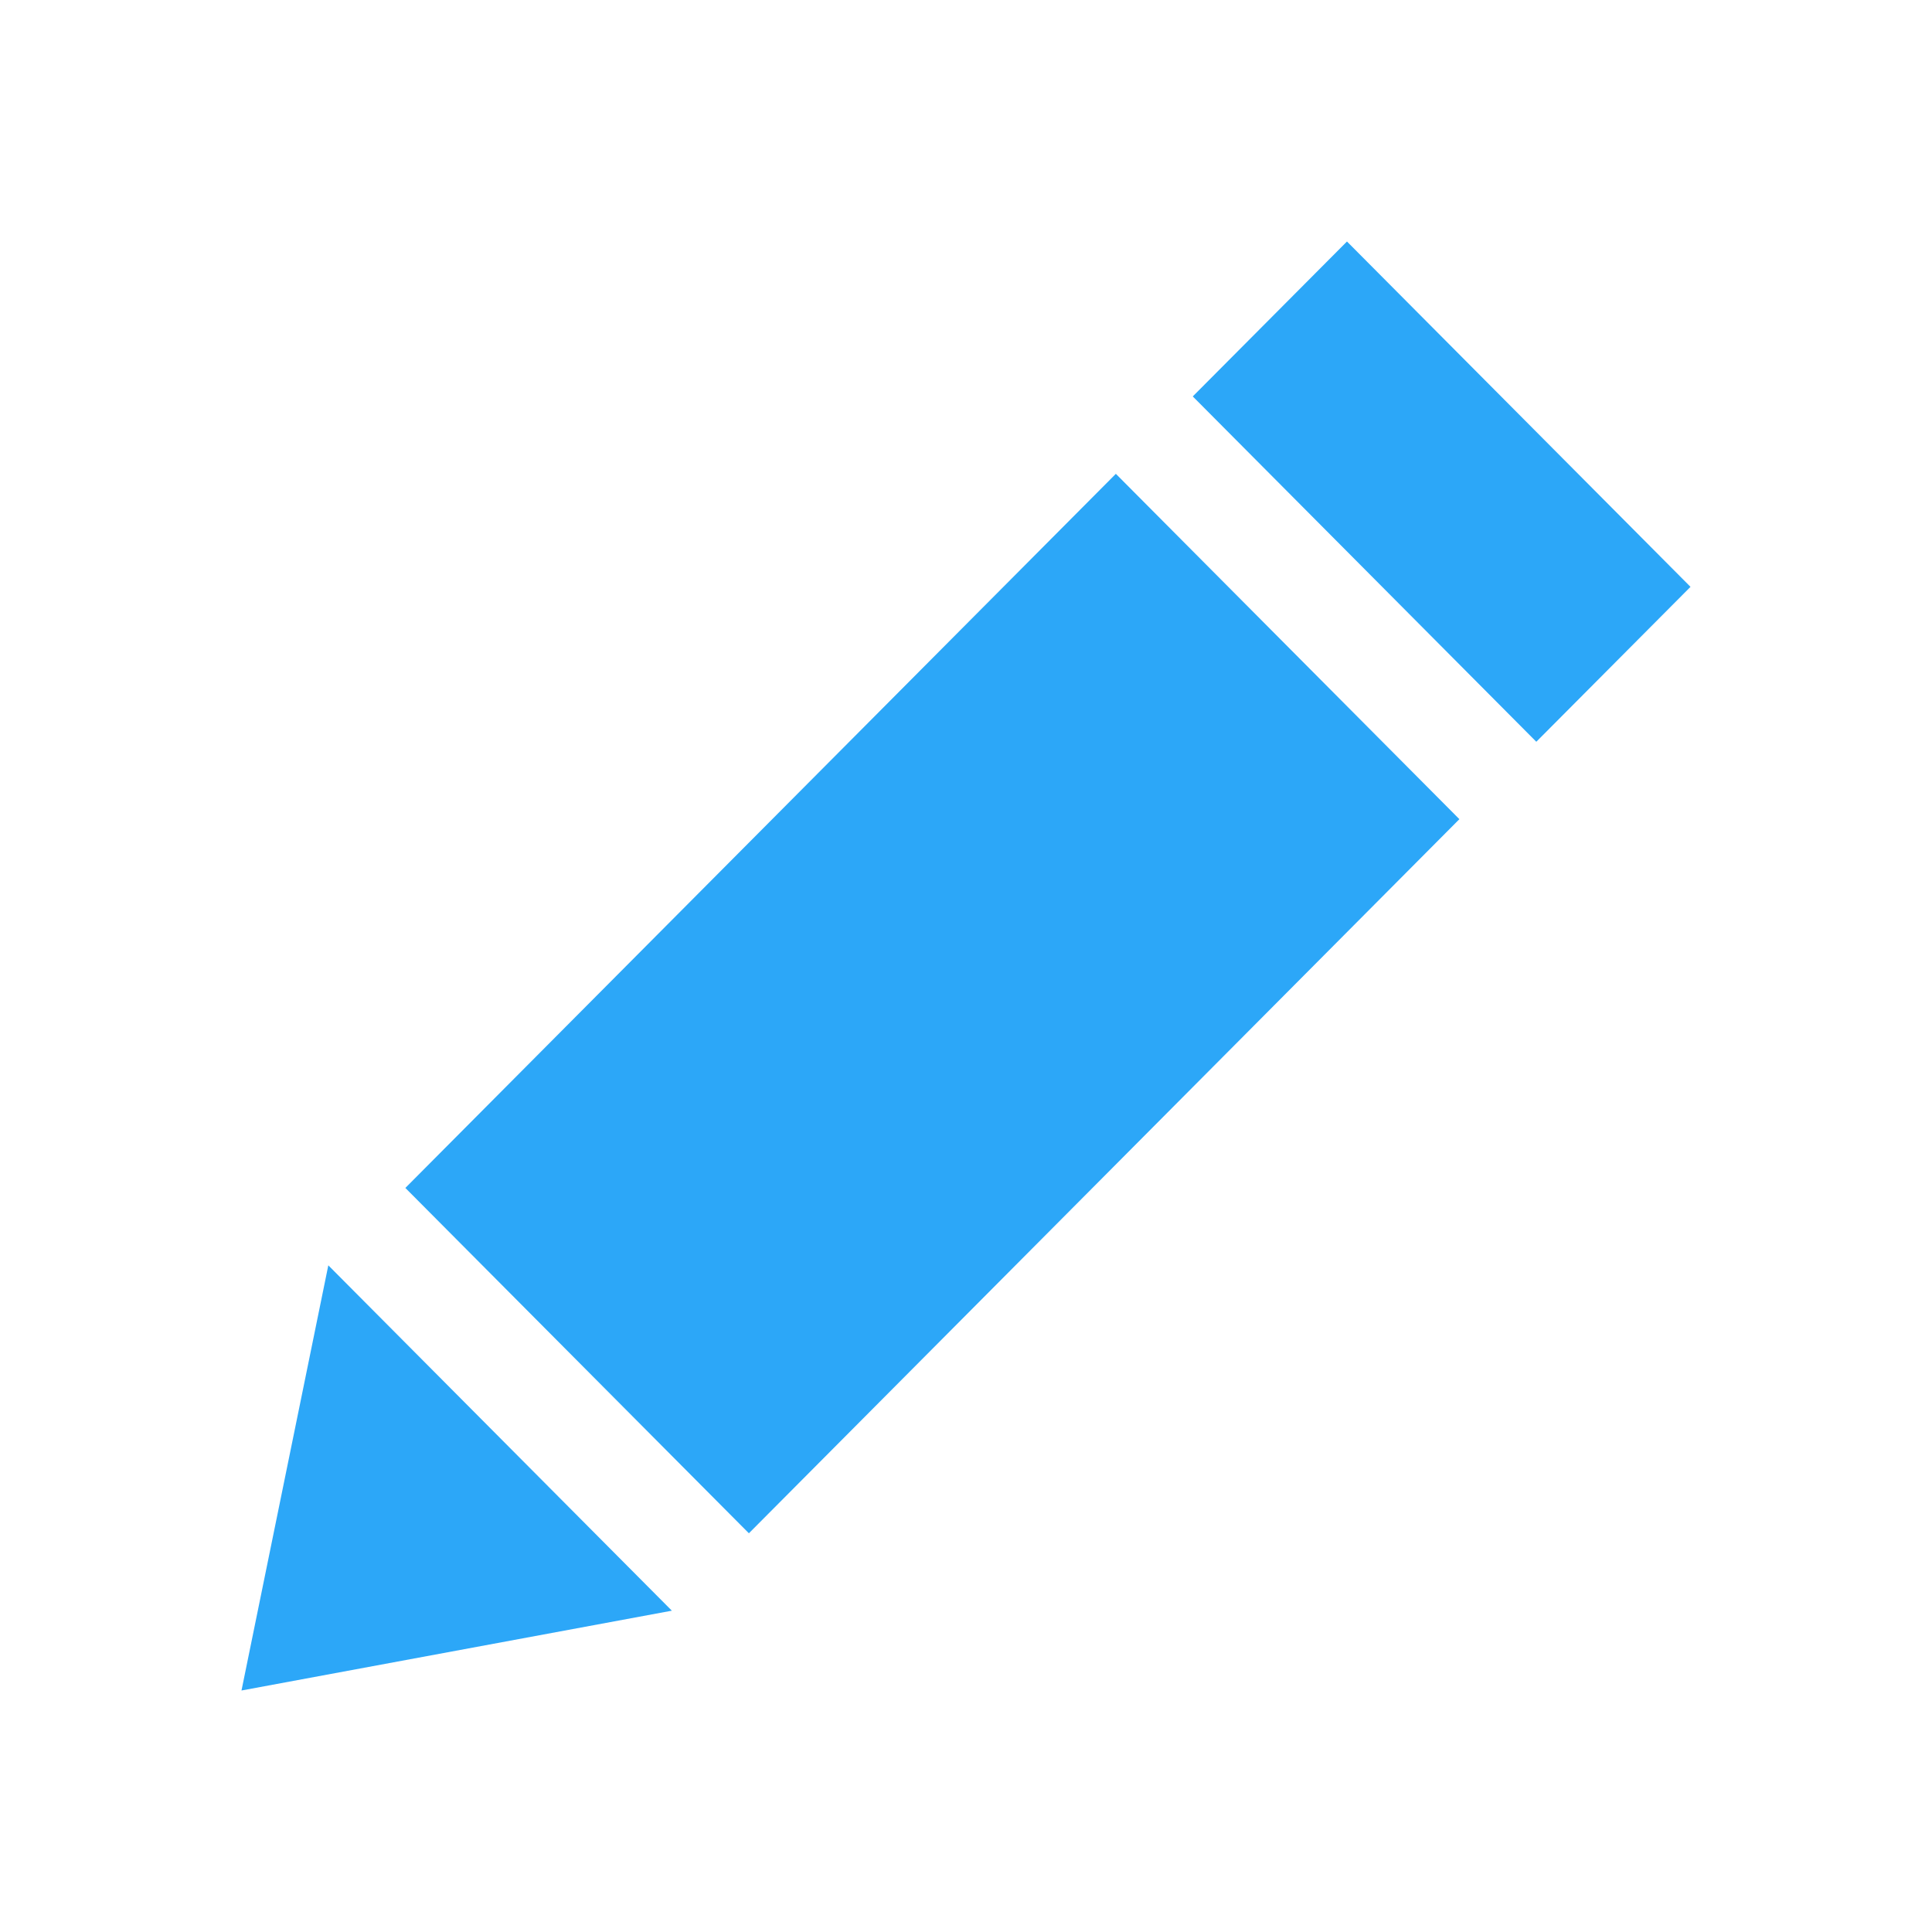
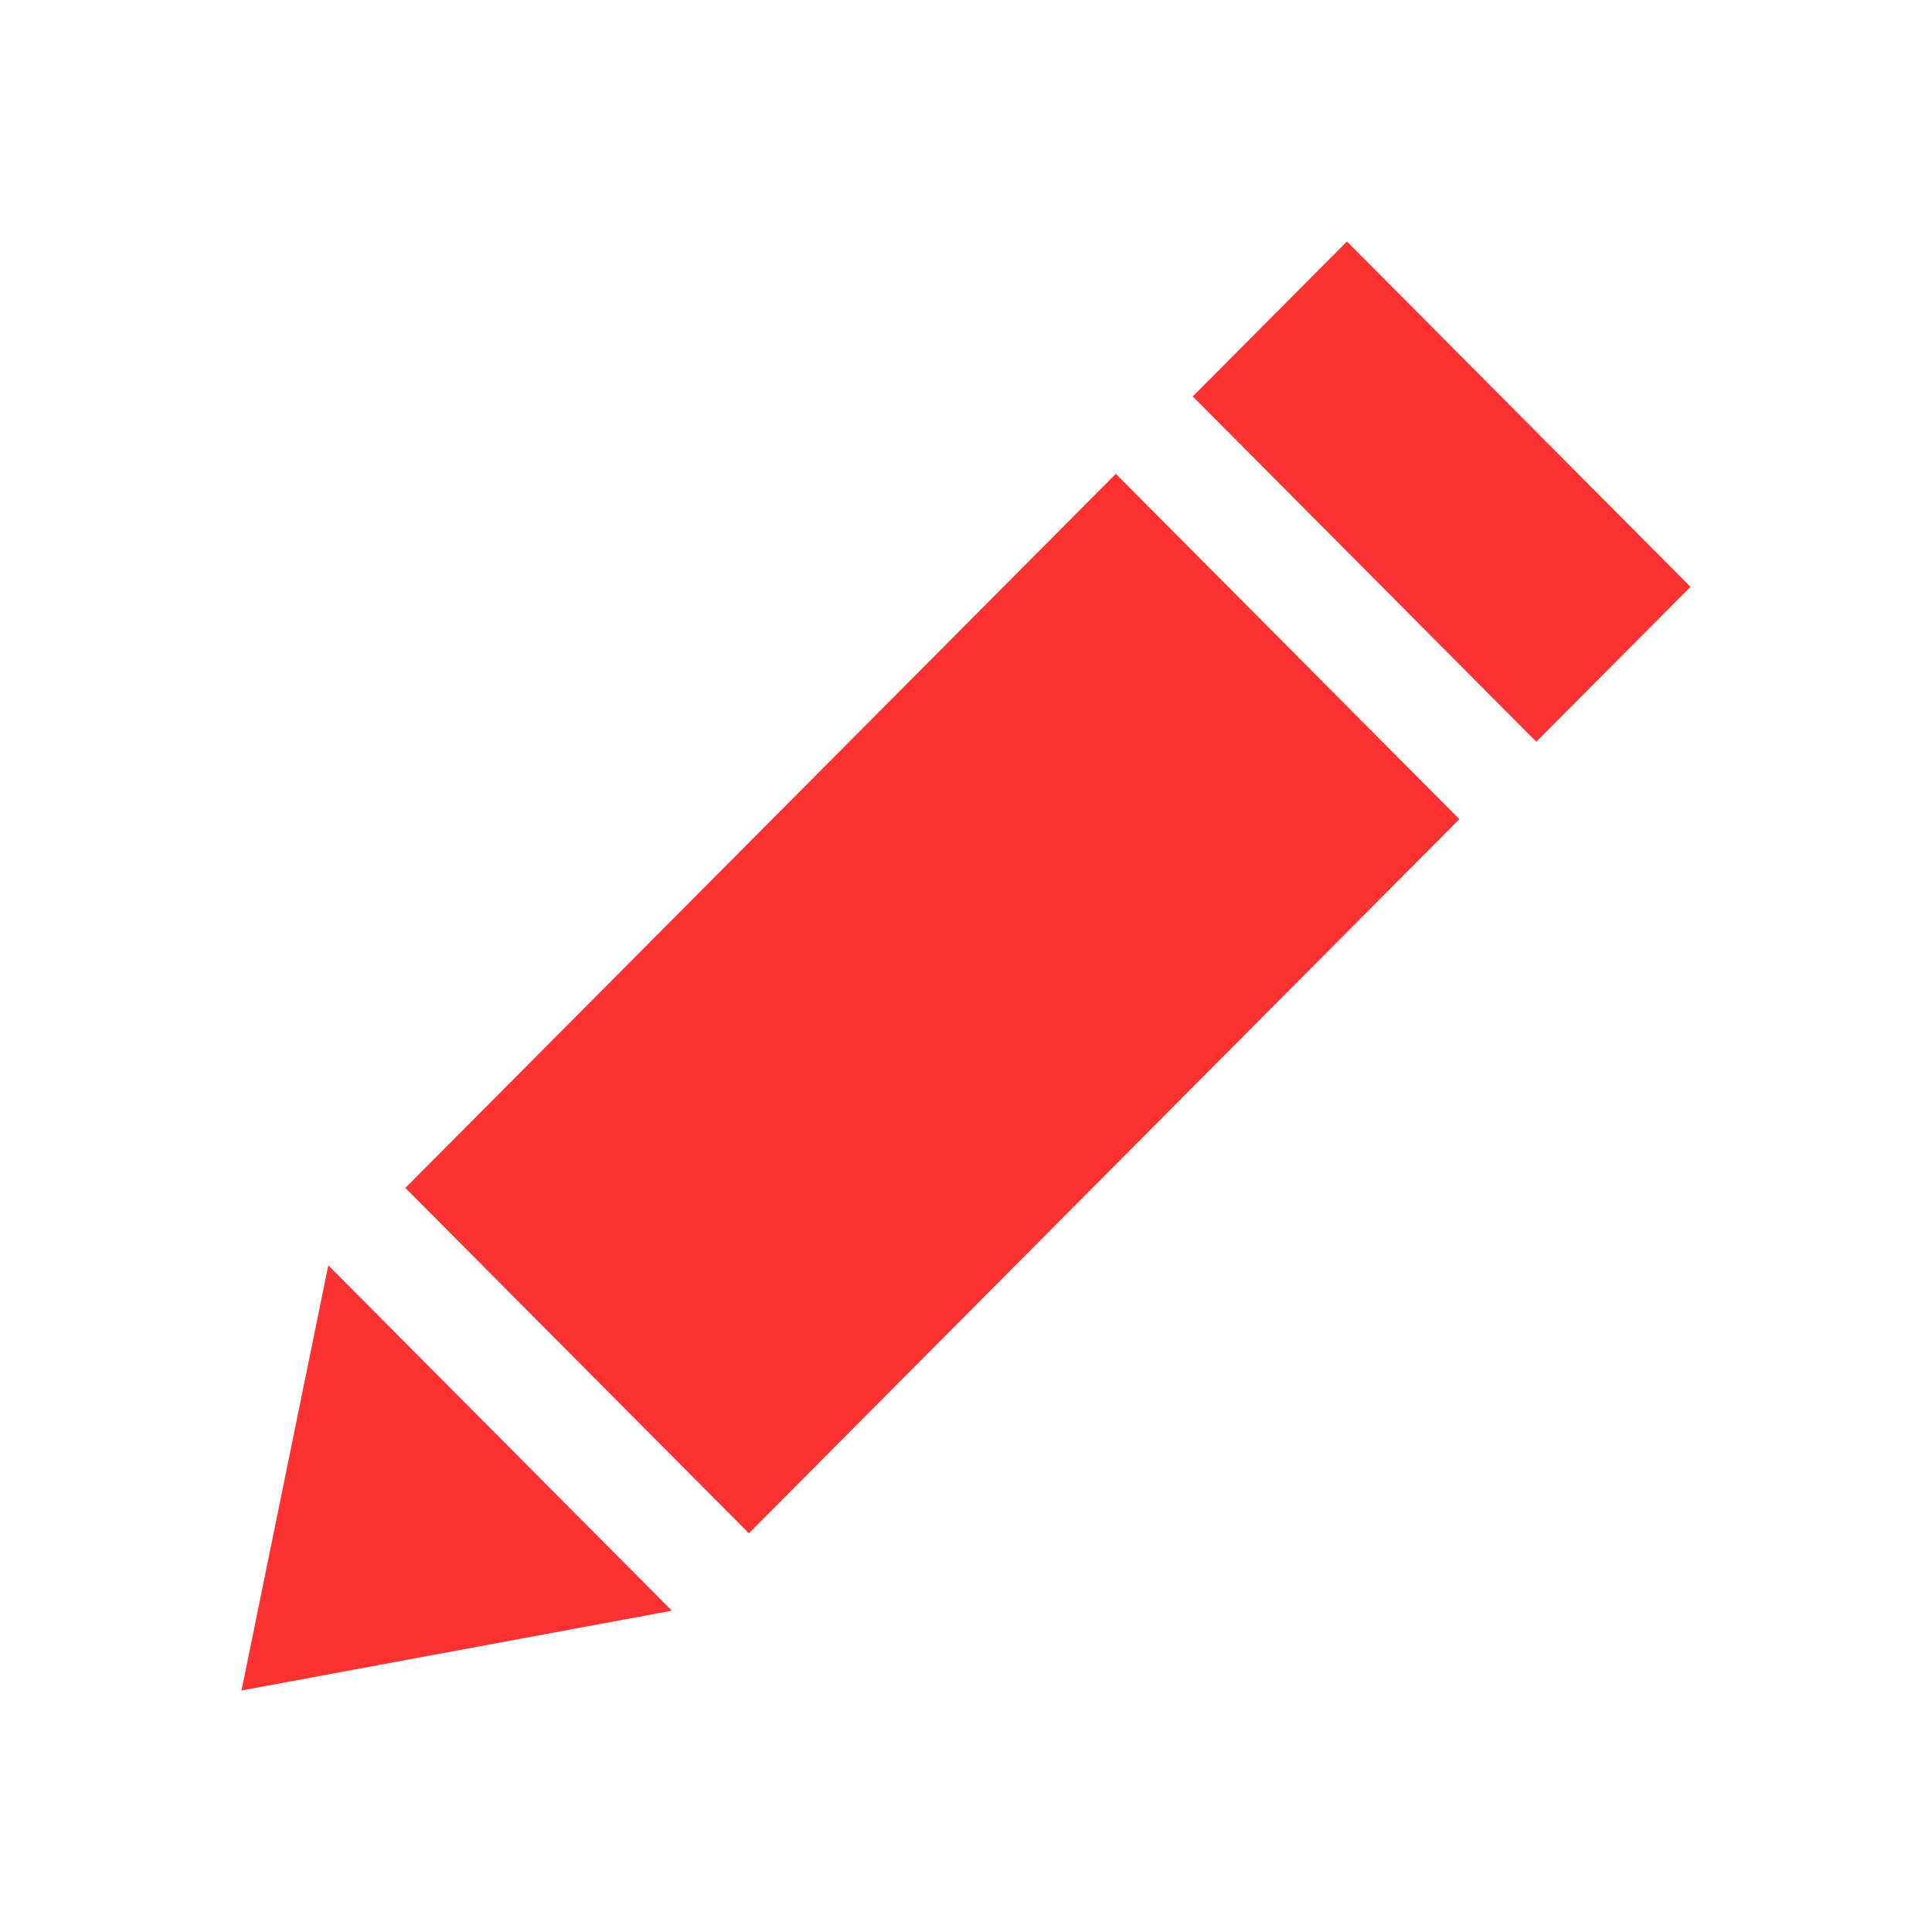
<svg xmlns="http://www.w3.org/2000/svg" width="16px" height="16px" viewBox="0 0 16 16" version="1.1">
  <defs />
  <g id="Symbols" stroke="none" stroke-width="1" fill="none" fill-rule="evenodd">
-     <g id="rename_press" fill="#2CA7F8">
+     <g id="rename_press" fill="#FC3232">
      <path d="M5.564,13.339 L5.564,13.339 L2,14 L2.719,10.479 L2.719,10.479 L5.564,13.339 L5.564,13.339 Z M11.155,2 L9.878,3.283 L12.723,6.143 L14,4.86 L11.155,2 L11.155,2 Z M3.357,9.838 L6.202,12.698 L12.086,6.784 L9.241,3.924 L3.357,9.838 L3.357,9.838 Z" id="edit" />
    </g>
  </g>
</svg>
